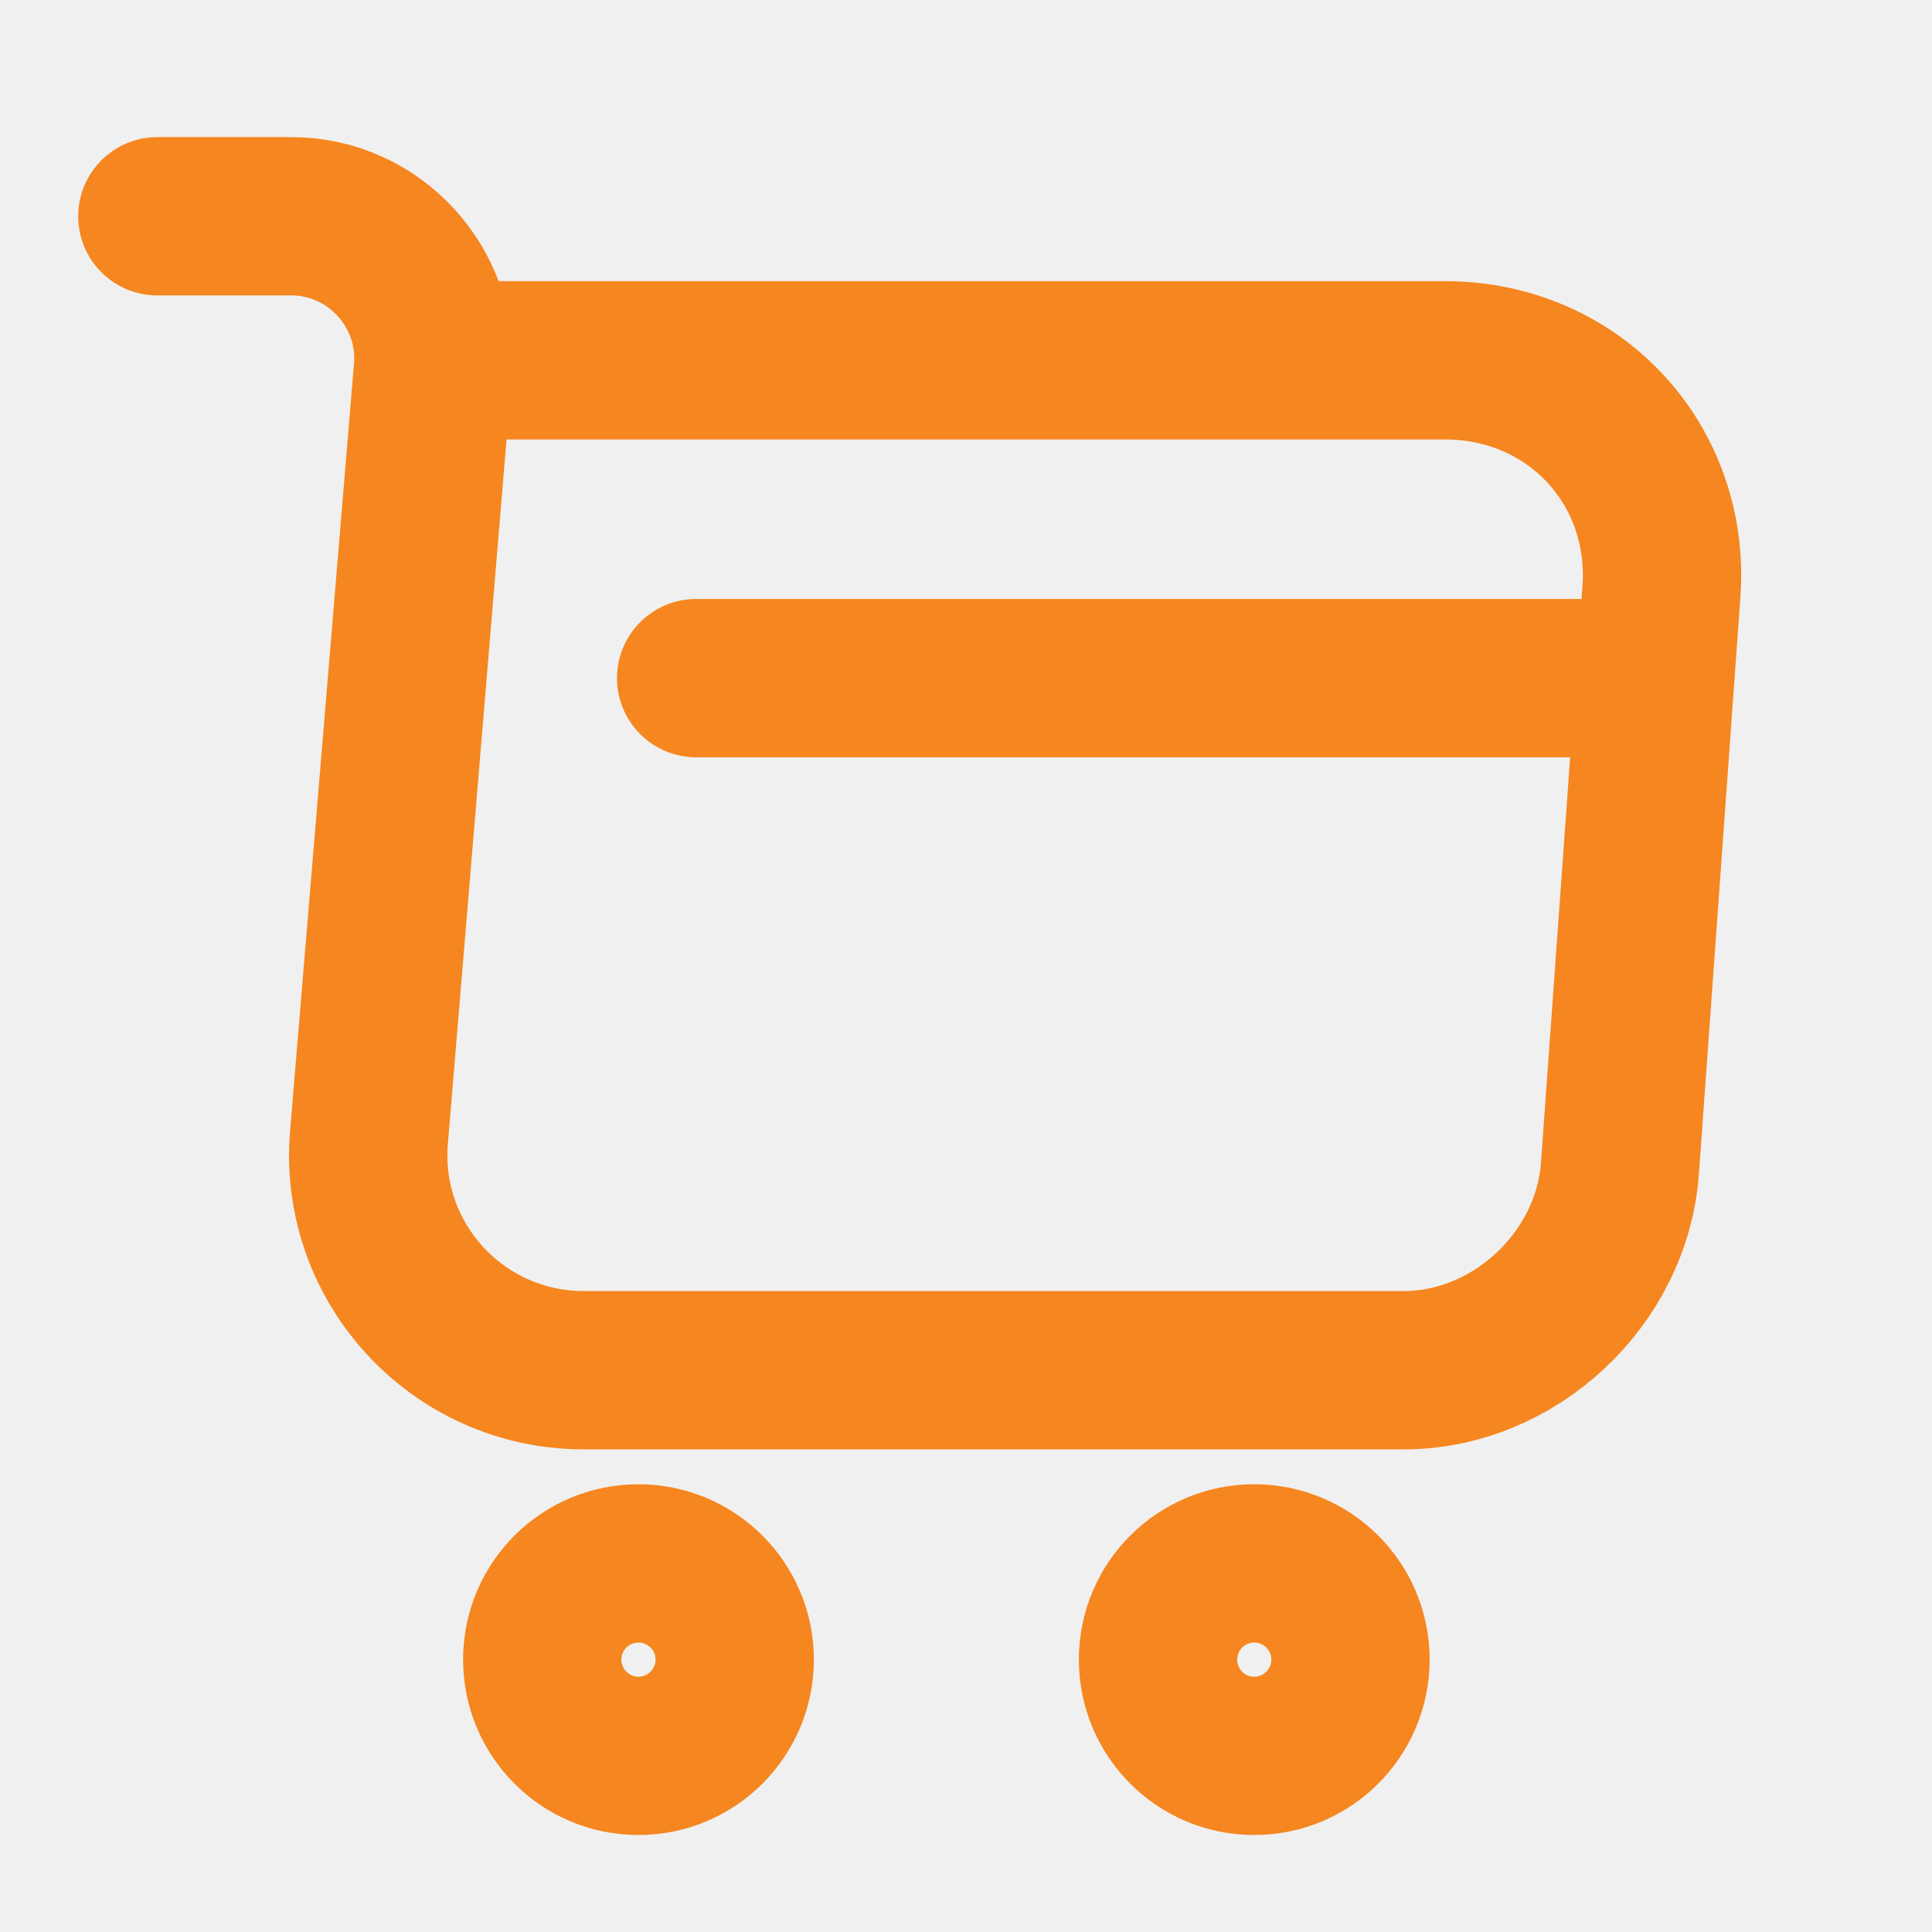
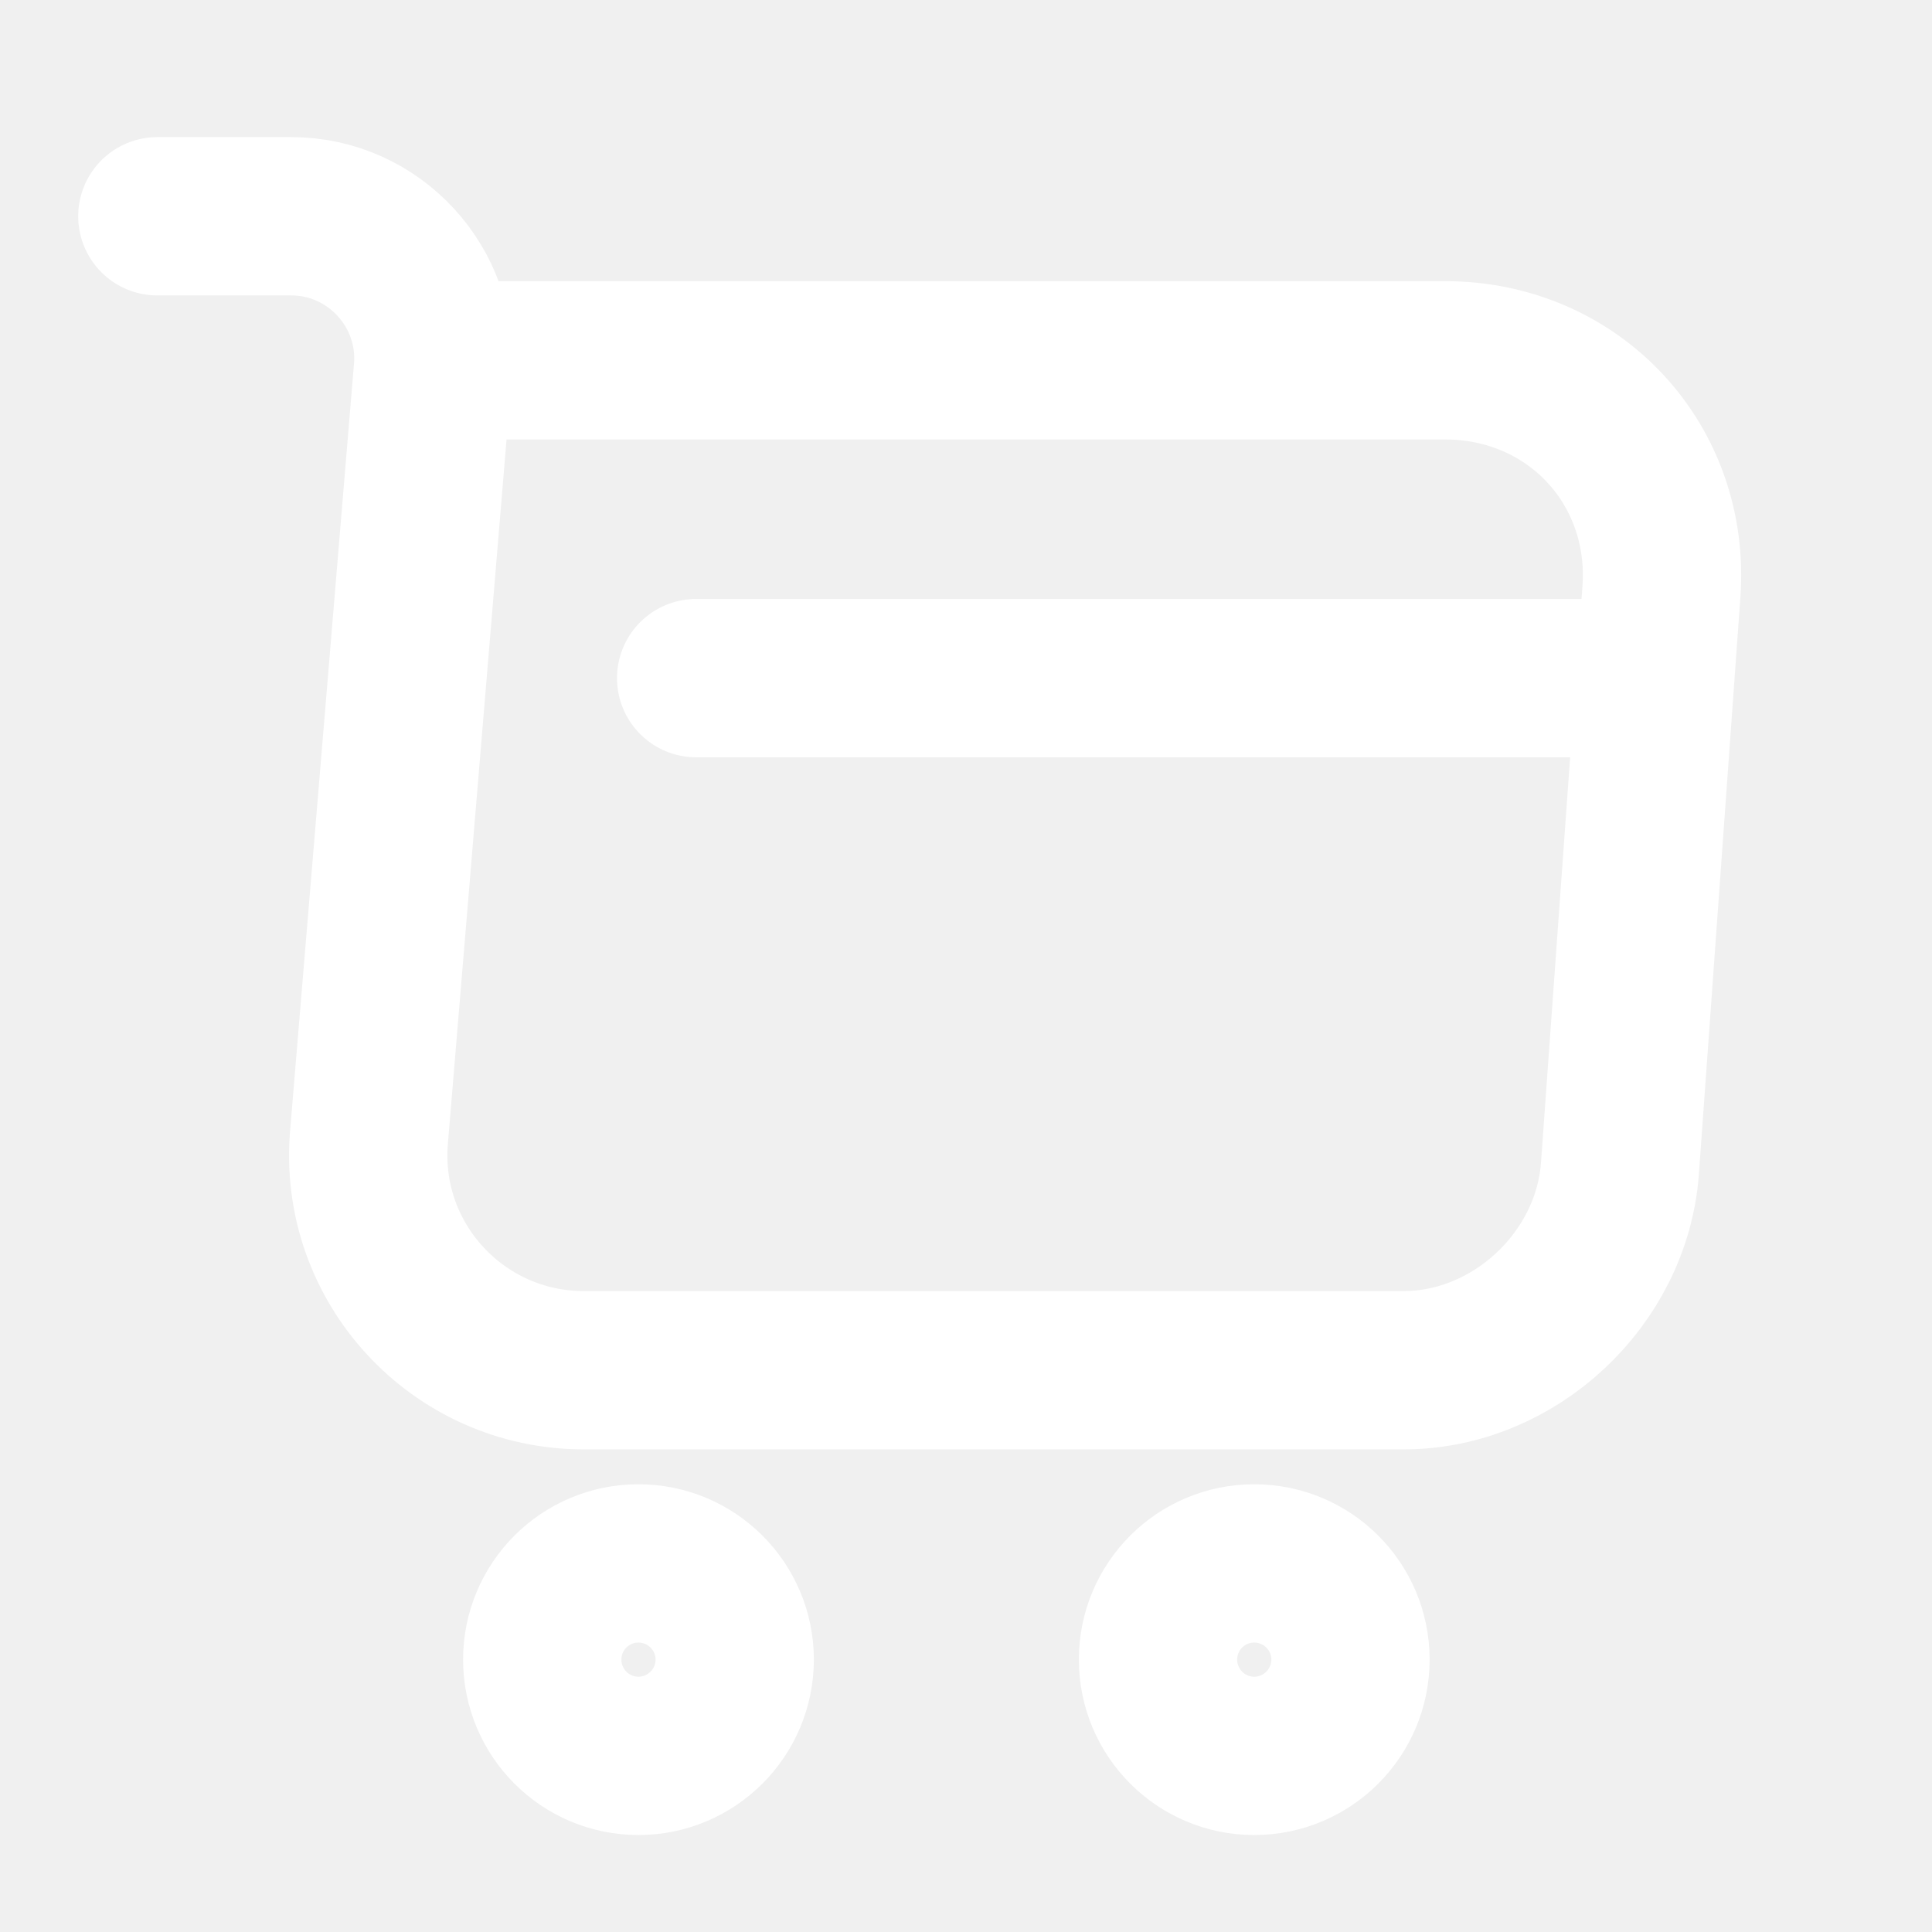
<svg xmlns="http://www.w3.org/2000/svg" width="18" height="18" viewBox="0 0 18 18" fill="none">
-   <path d="M1.466 2.015H2.714C3.488 2.015 4.098 2.682 4.033 3.45L3.438 10.593C3.338 11.762 4.263 12.766 5.439 12.766H13.077C14.109 12.766 15.013 11.919 15.092 10.894L15.479 5.515C15.565 4.325 14.662 3.357 13.464 3.357H4.205" stroke="#f6861f" stroke-width="1.475" stroke-miterlimit="10" stroke-linecap="round" stroke-linejoin="round" />
-   <path d="M11.685 16.359C12.181 16.359 12.582 15.957 12.582 15.462C12.582 14.967 12.181 14.566 11.685 14.566C11.19 14.566 10.789 14.967 10.789 15.462C10.789 15.957 11.19 16.359 11.685 16.359Z" stroke="#f6861f" stroke-width="1.475" stroke-miterlimit="10" stroke-linecap="round" stroke-linejoin="round" />
-   <path d="M5.948 16.359C6.443 16.359 6.845 15.957 6.845 15.462C6.845 14.967 6.443 14.566 5.948 14.566C5.453 14.566 5.052 14.967 5.052 15.462C5.052 15.957 5.453 16.359 5.948 16.359Z" stroke="#f6861f" stroke-width="1.475" stroke-miterlimit="10" stroke-linecap="round" stroke-linejoin="round" />
-   <path d="M6.486 6.318H15.092" stroke="#f6861f" stroke-width="1.475" stroke-miterlimit="10" stroke-linecap="round" stroke-linejoin="round" />
+   <path d="M1.466 2.015H2.714C3.488 2.015 4.098 2.682 4.033 3.45L3.438 10.593C3.338 11.762 4.263 12.766 5.439 12.766H13.077C14.109 12.766 15.013 11.919 15.092 10.894L15.479 5.515C15.565 4.325 14.662 3.357 13.464 3.357H4.205" stroke="#ffffff" stroke-width="1.475" stroke-miterlimit="10" stroke-linecap="round" stroke-linejoin="round" />
+   <path d="M11.685 16.359C12.181 16.359 12.582 15.957 12.582 15.462C12.582 14.967 12.181 14.566 11.685 14.566C11.19 14.566 10.789 14.967 10.789 15.462C10.789 15.957 11.19 16.359 11.685 16.359Z" stroke="#ffffff" stroke-width="1.475" stroke-miterlimit="10" stroke-linecap="round" stroke-linejoin="round" />
+   <path d="M5.948 16.359C6.443 16.359 6.845 15.957 6.845 15.462C6.845 14.967 6.443 14.566 5.948 14.566C5.453 14.566 5.052 14.967 5.052 15.462C5.052 15.957 5.453 16.359 5.948 16.359Z" stroke="#ffffff" stroke-width="1.475" stroke-miterlimit="10" stroke-linecap="round" stroke-linejoin="round" />
+   <path d="M6.486 6.318H15.092" stroke="#ffffff" stroke-width="1.475" stroke-miterlimit="10" stroke-linecap="round" stroke-linejoin="round" />
</svg>
